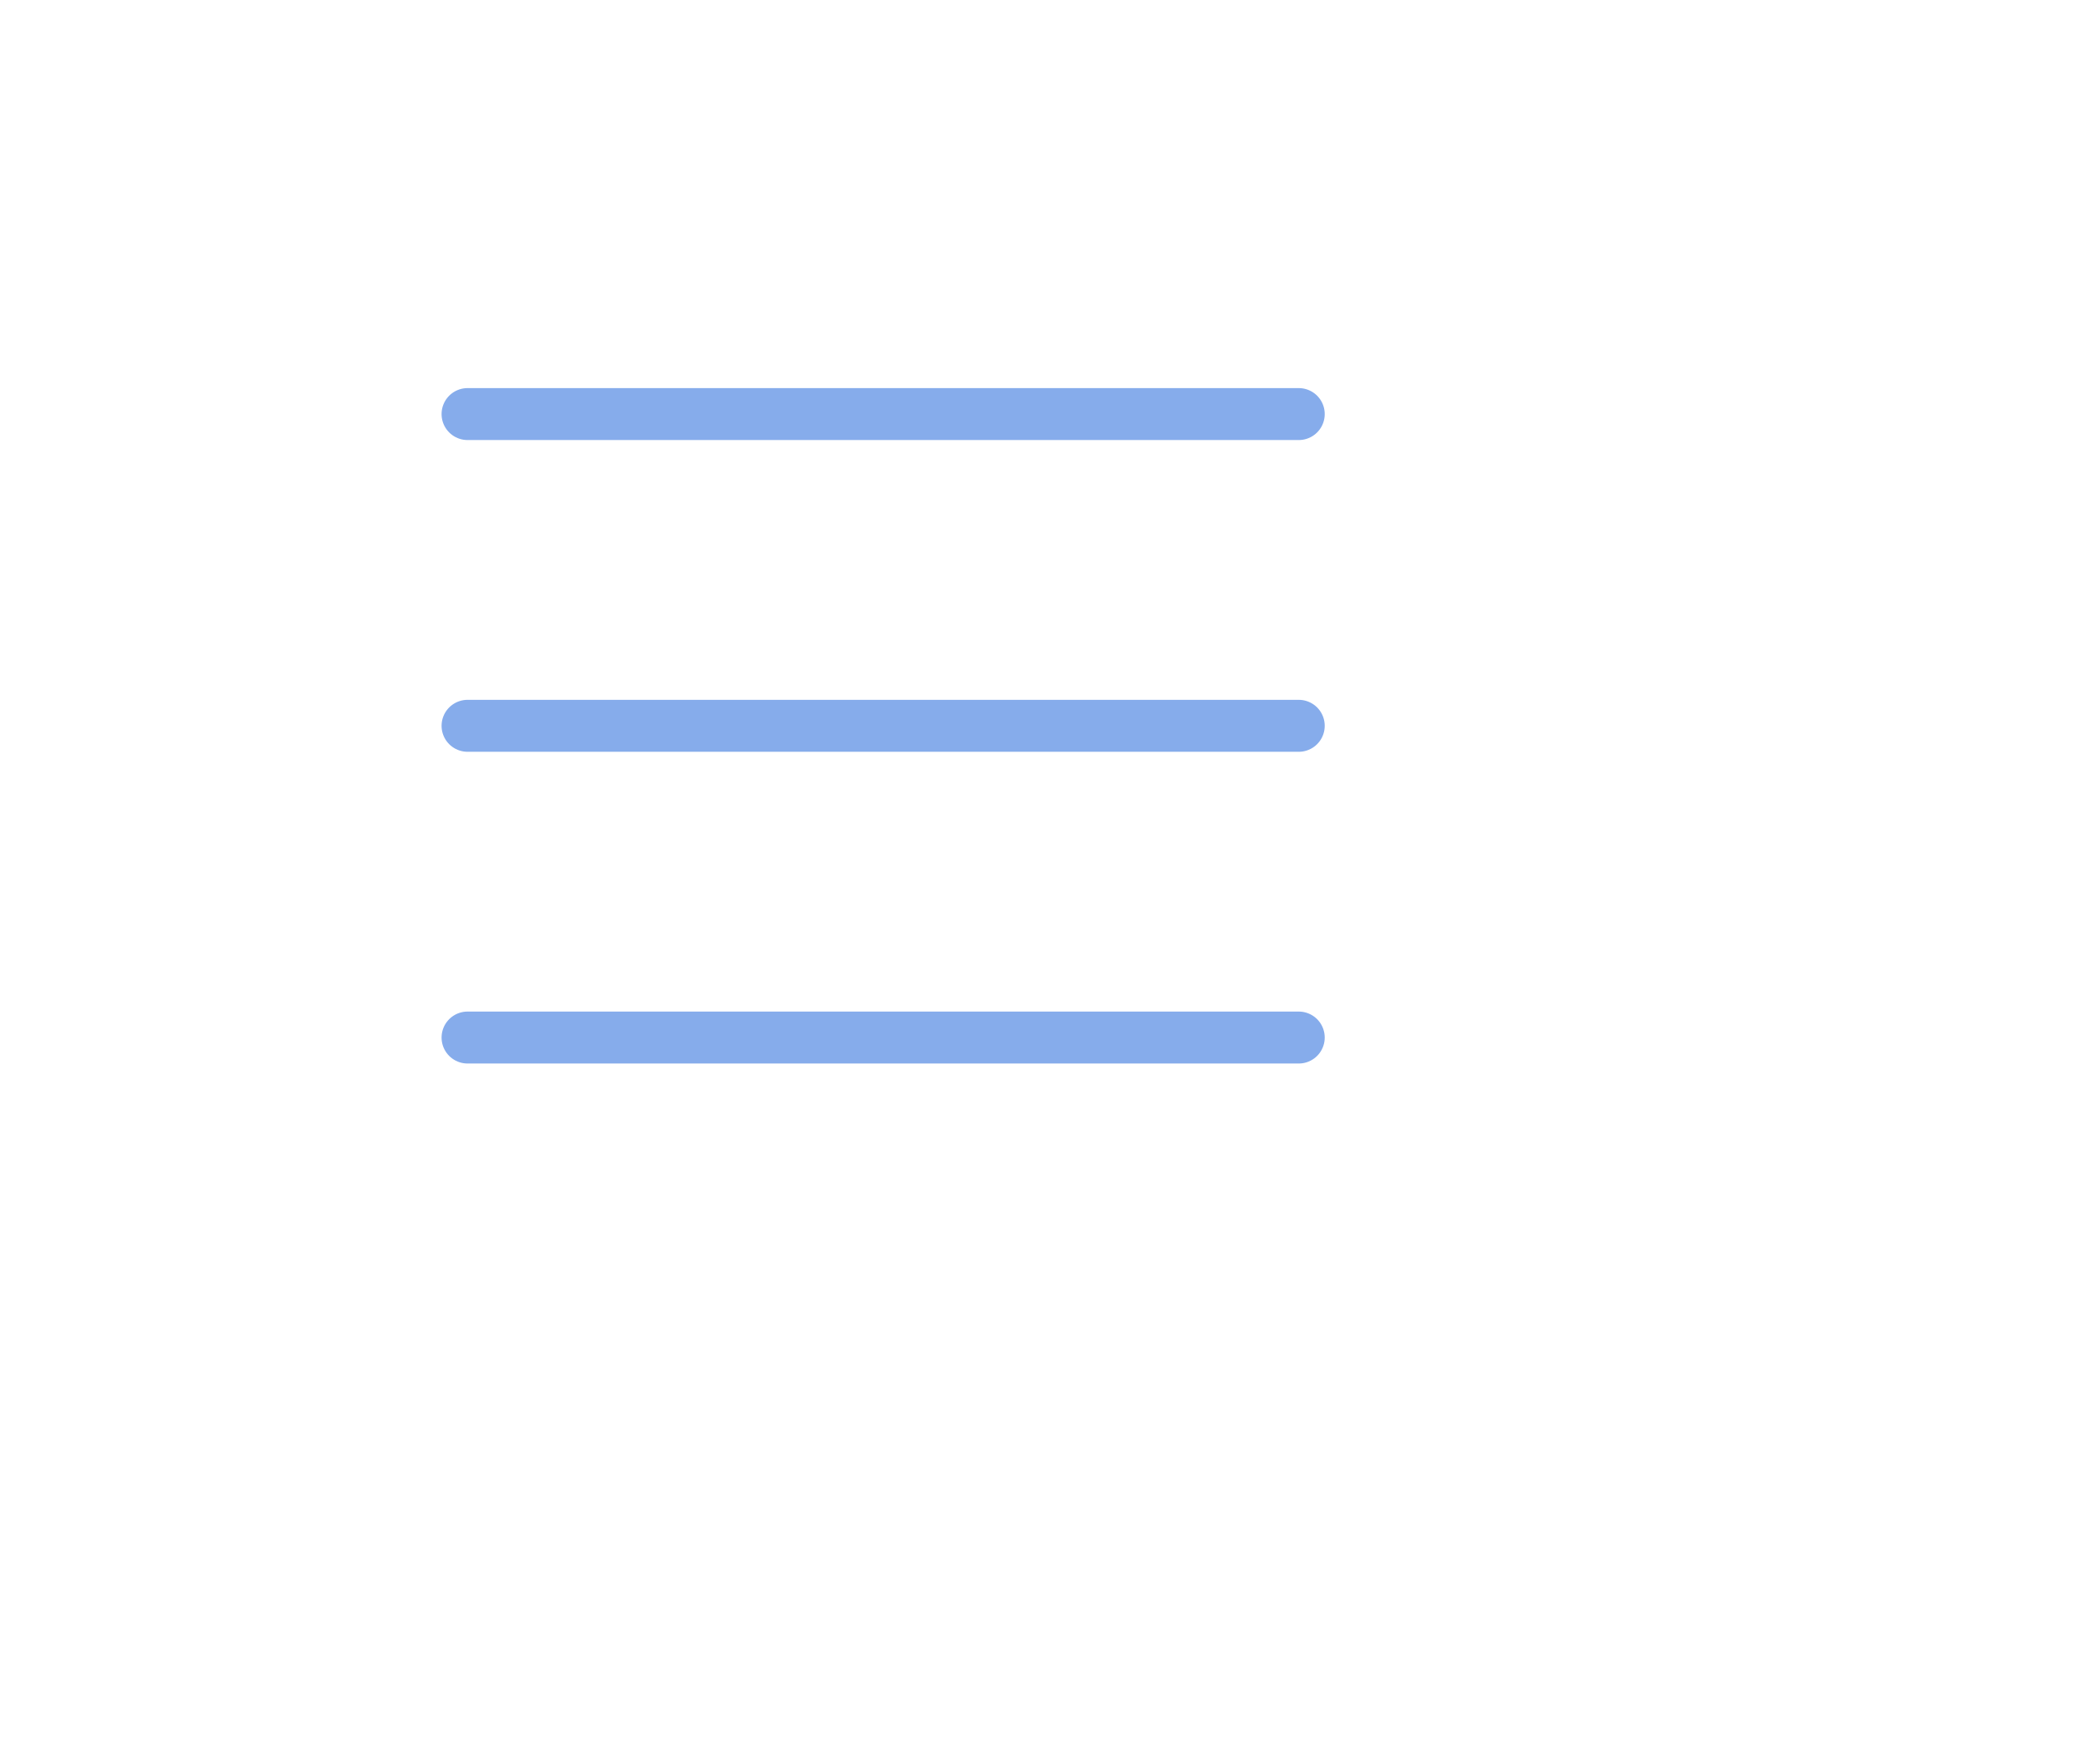
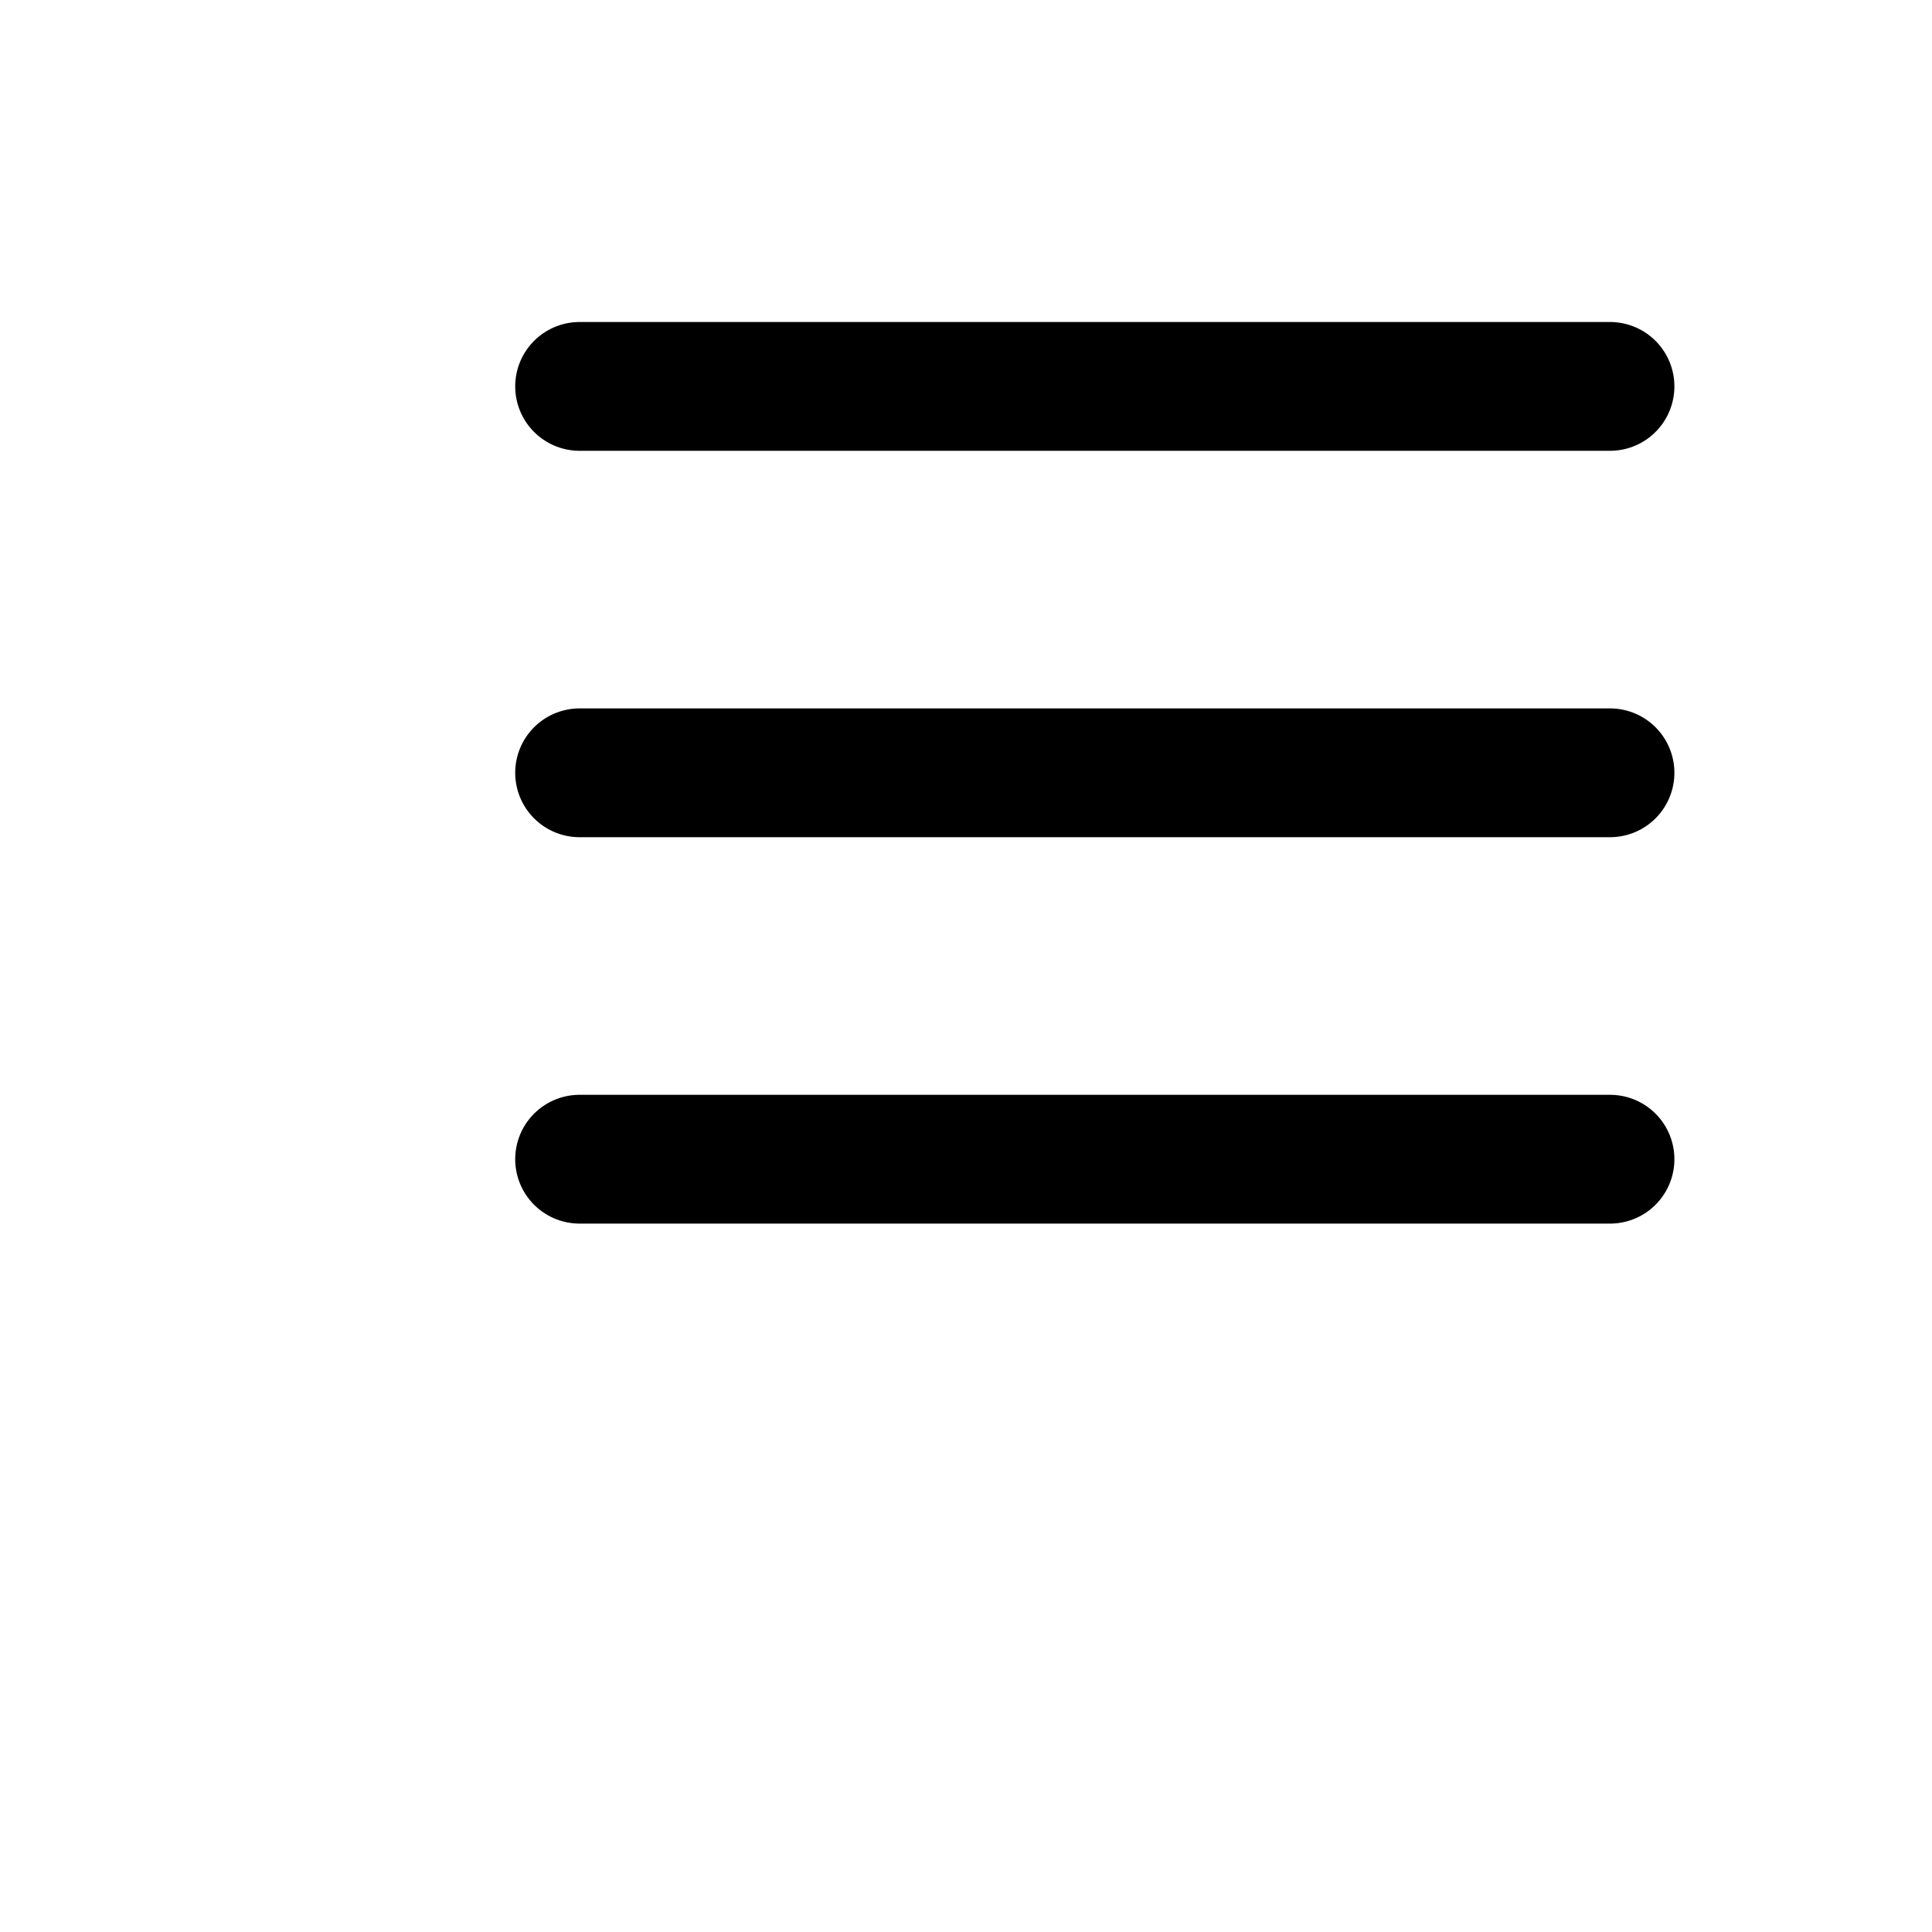
- <svg xmlns="http://www.w3.org/2000/svg" fill="none" height="28" viewBox="-5 0 40 30" width="33">
-   <path d="M4 6H20M4 12H20M4 18H20" stroke="#86aceb" stroke-linecap="round" stroke-linejoin="round" stroke-width="1" />
+ <svg xmlns="http://www.w3.org/2000/svg" fill="none" height="40" viewBox="-5 0 30 30" width="40">
+   <path d="M4 6H20M4 12H20M4 18H20" stroke="#000000" stroke-linecap="round" stroke-linejoin="round" stroke-width="2" />
</svg>
